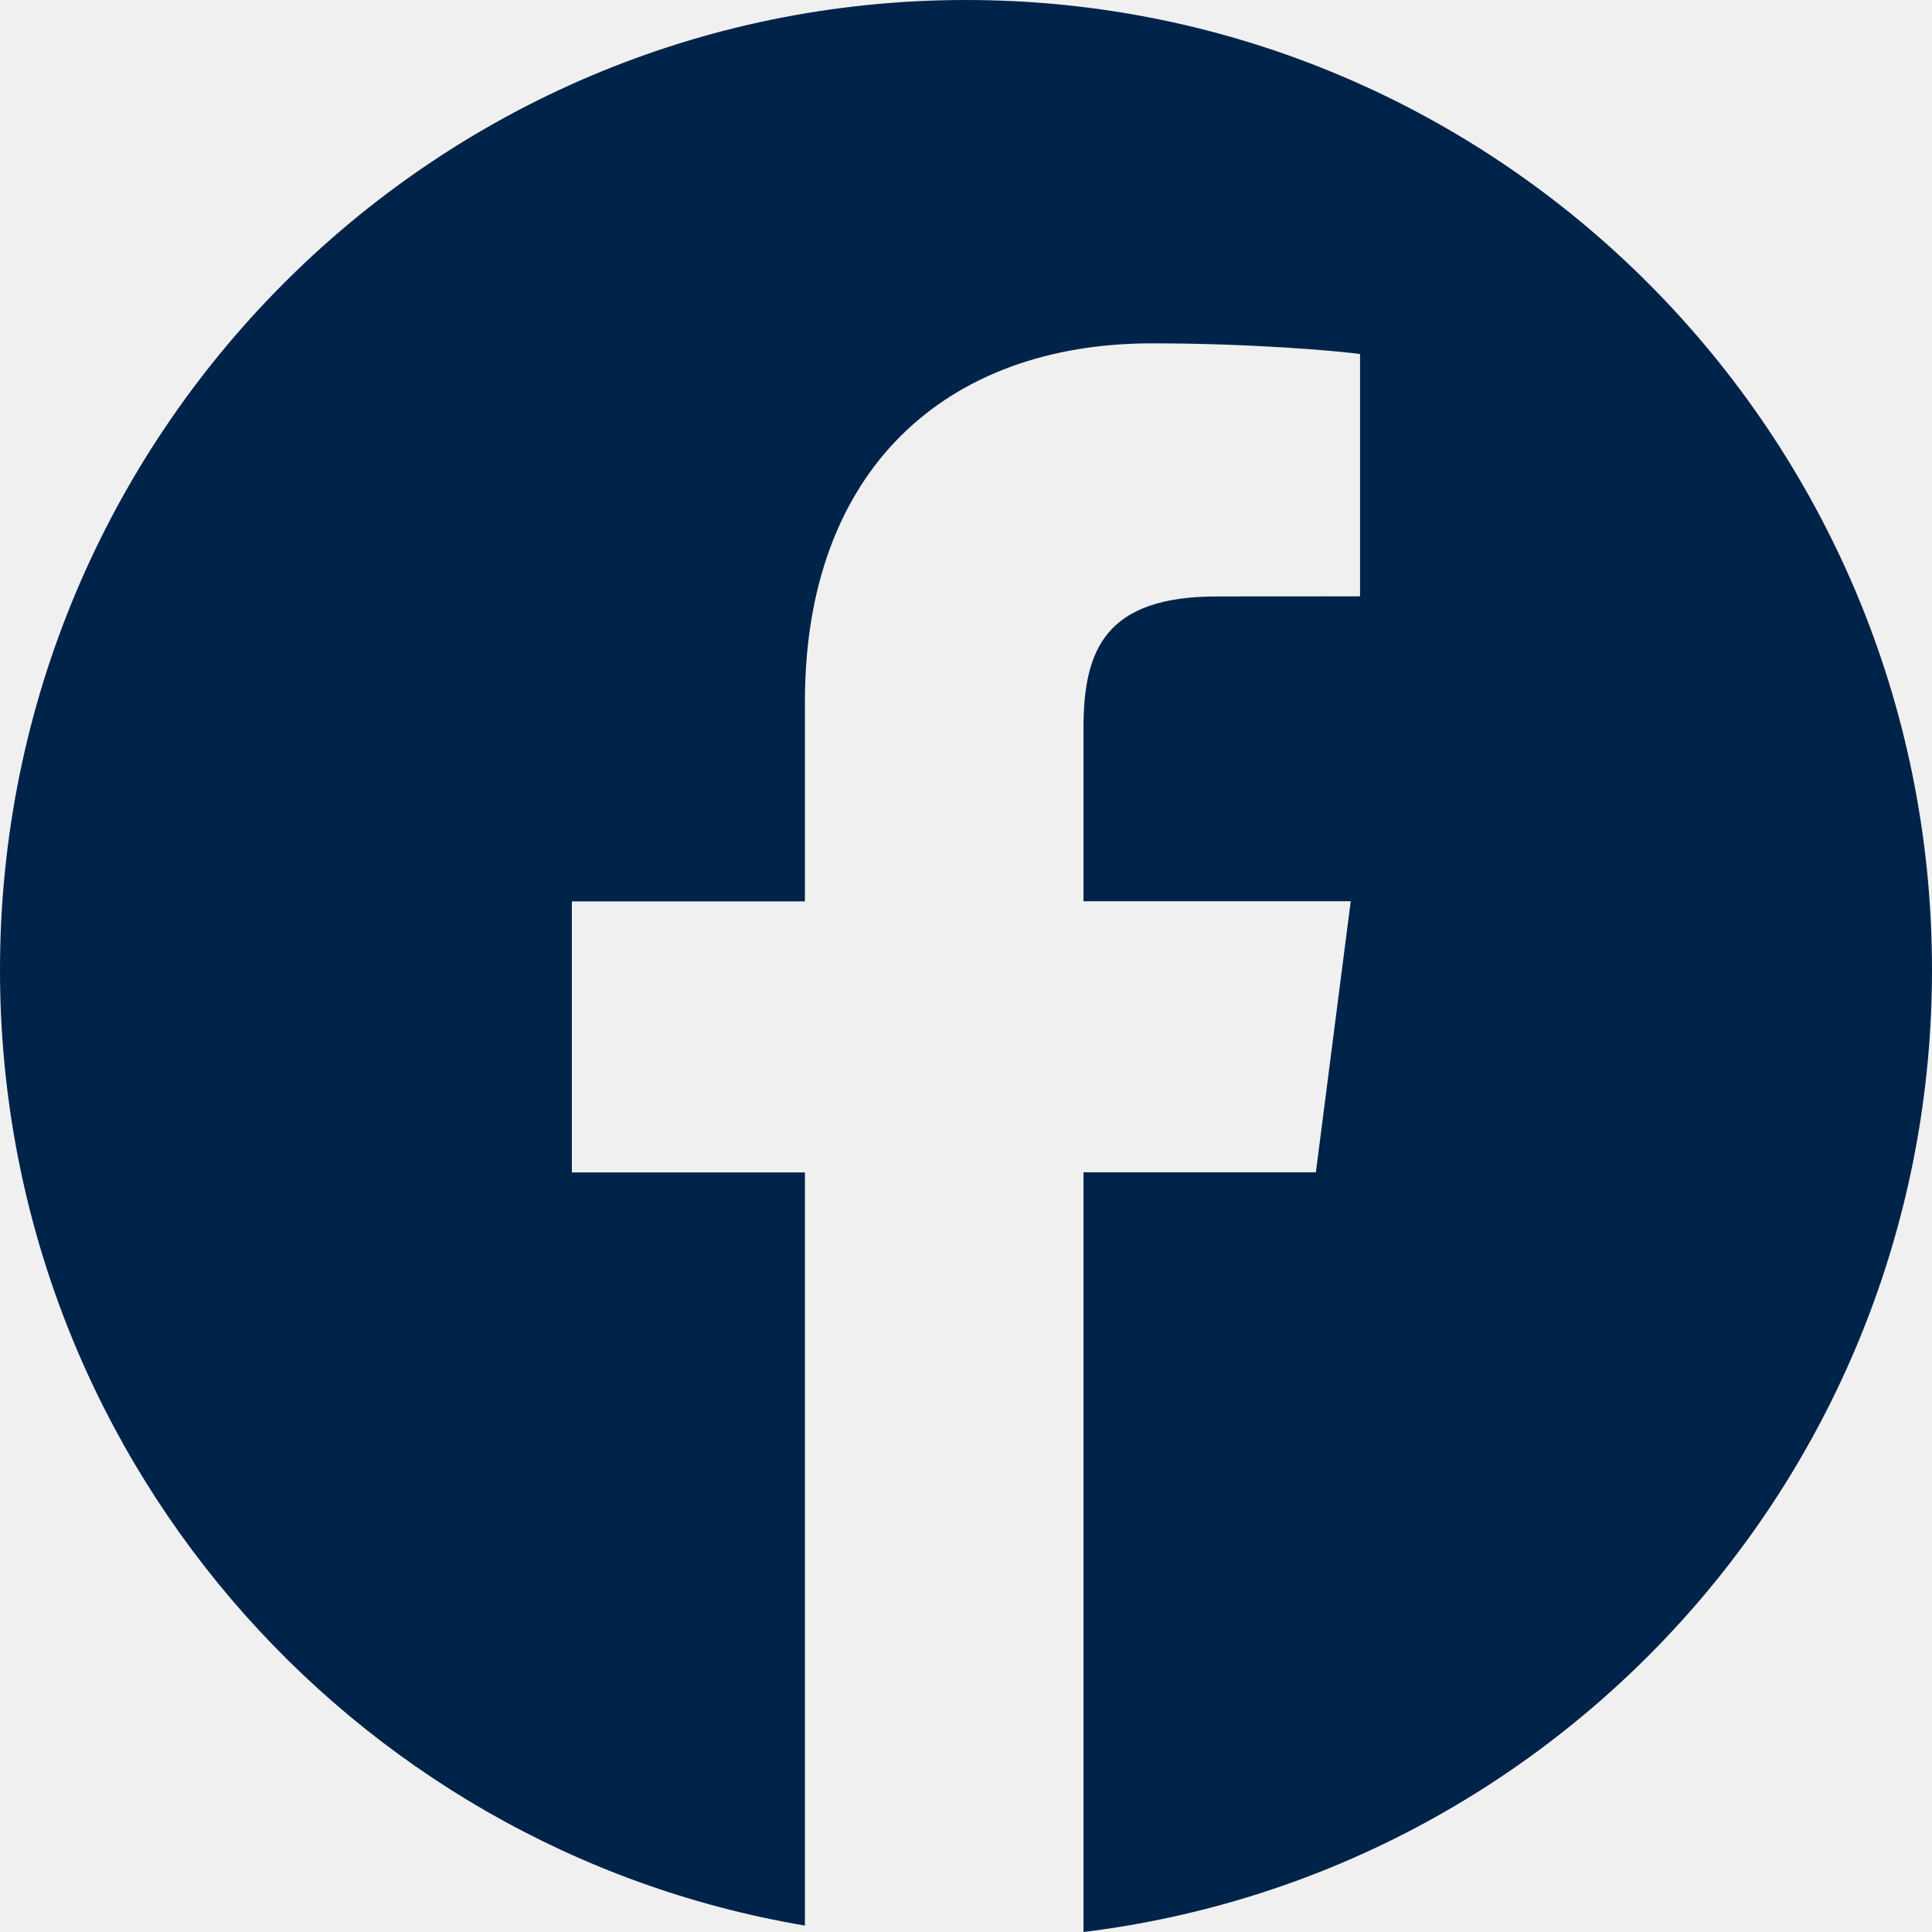
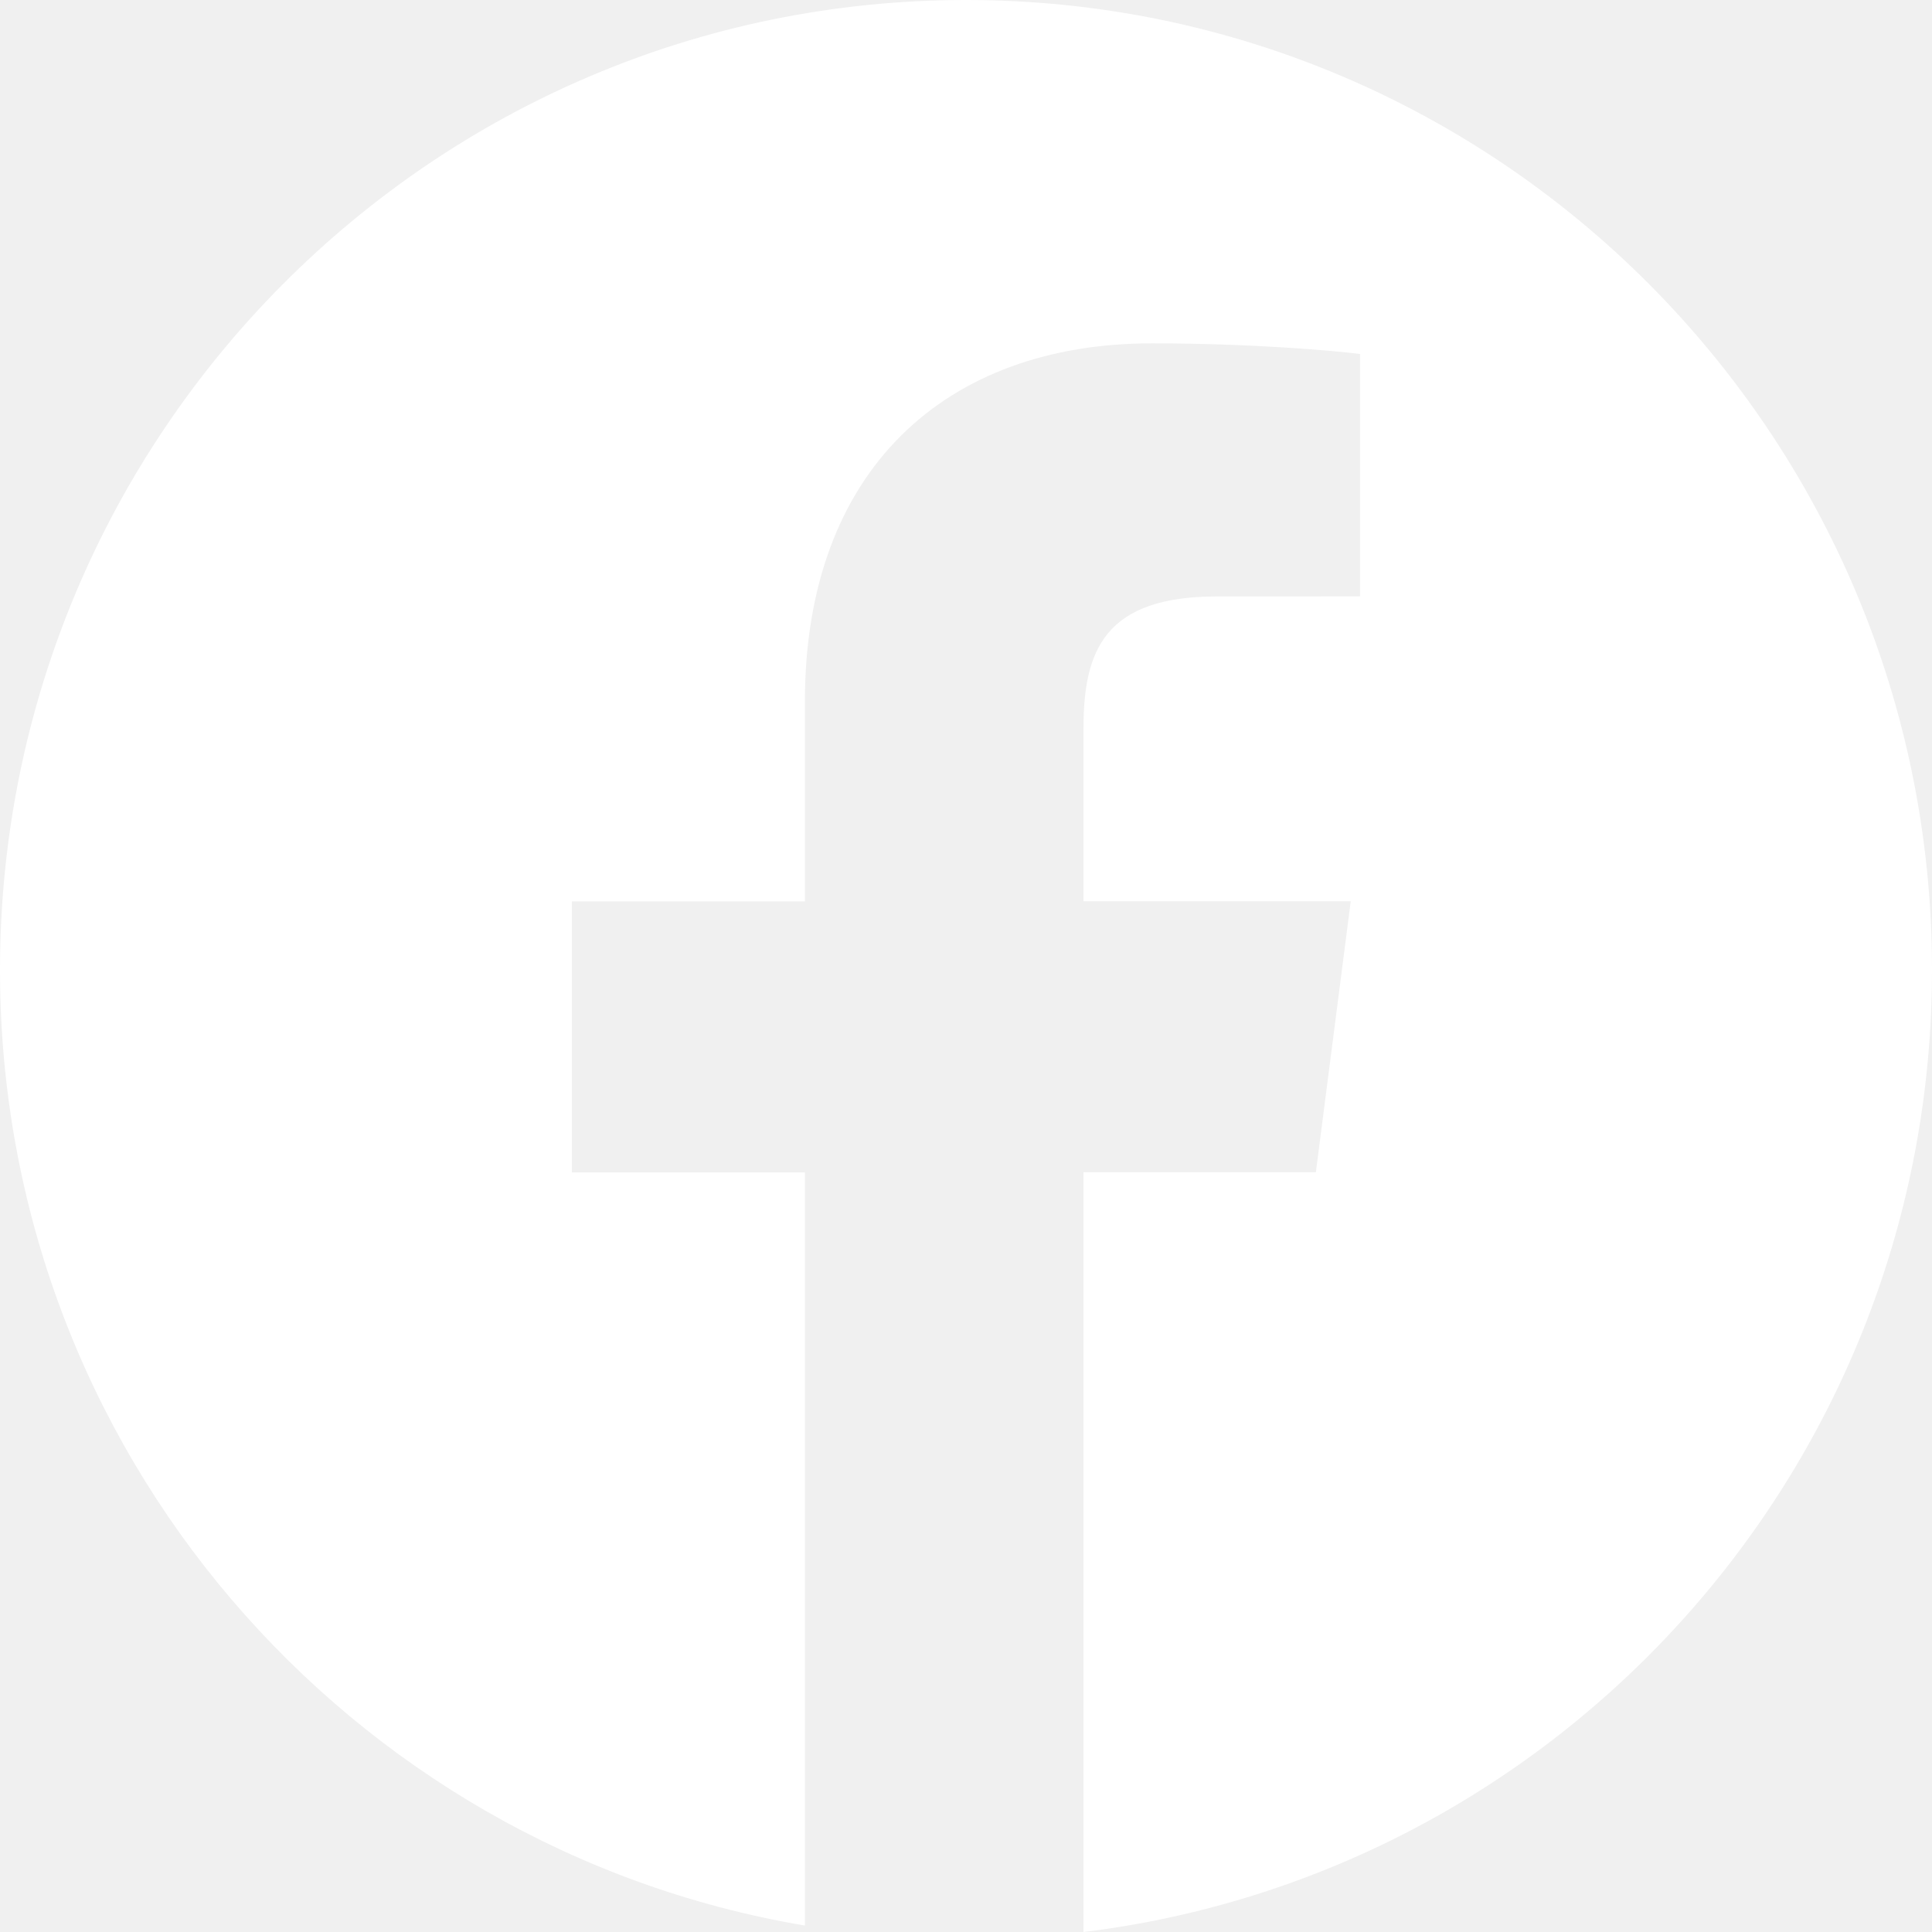
<svg xmlns="http://www.w3.org/2000/svg" width="21" height="21" viewBox="0 0 21 21" fill="none">
-   <path d="M10.5 0C4.701 0 0 4.721 0 10.544C0 15.767 3.785 20.092 8.749 20.93V12.744H6.216V9.798H8.749V7.626C8.749 5.106 10.282 3.732 12.521 3.732C13.593 3.732 14.515 3.812 14.783 3.848V6.482L13.229 6.483C12.012 6.483 11.777 7.064 11.777 7.916V9.796H14.682L14.303 12.742H11.777V21C16.972 20.365 21 15.93 21 10.541C21 4.721 16.299 0 10.5 0Z" fill="#002349" />
+   <path d="M10.5 0C4.701 0 0 4.721 0 10.544C0 15.767 3.785 20.092 8.749 20.93V12.744H6.216V9.798H8.749V7.626C8.749 5.106 10.282 3.732 12.521 3.732C13.593 3.732 14.515 3.812 14.783 3.848V6.482L13.229 6.483C12.012 6.483 11.777 7.064 11.777 7.916V9.796H14.682L14.303 12.742H11.777V21C16.972 20.365 21 15.93 21 10.541C21 4.721 16.299 0 10.5 0Z" fill="#fff" />
</svg>
